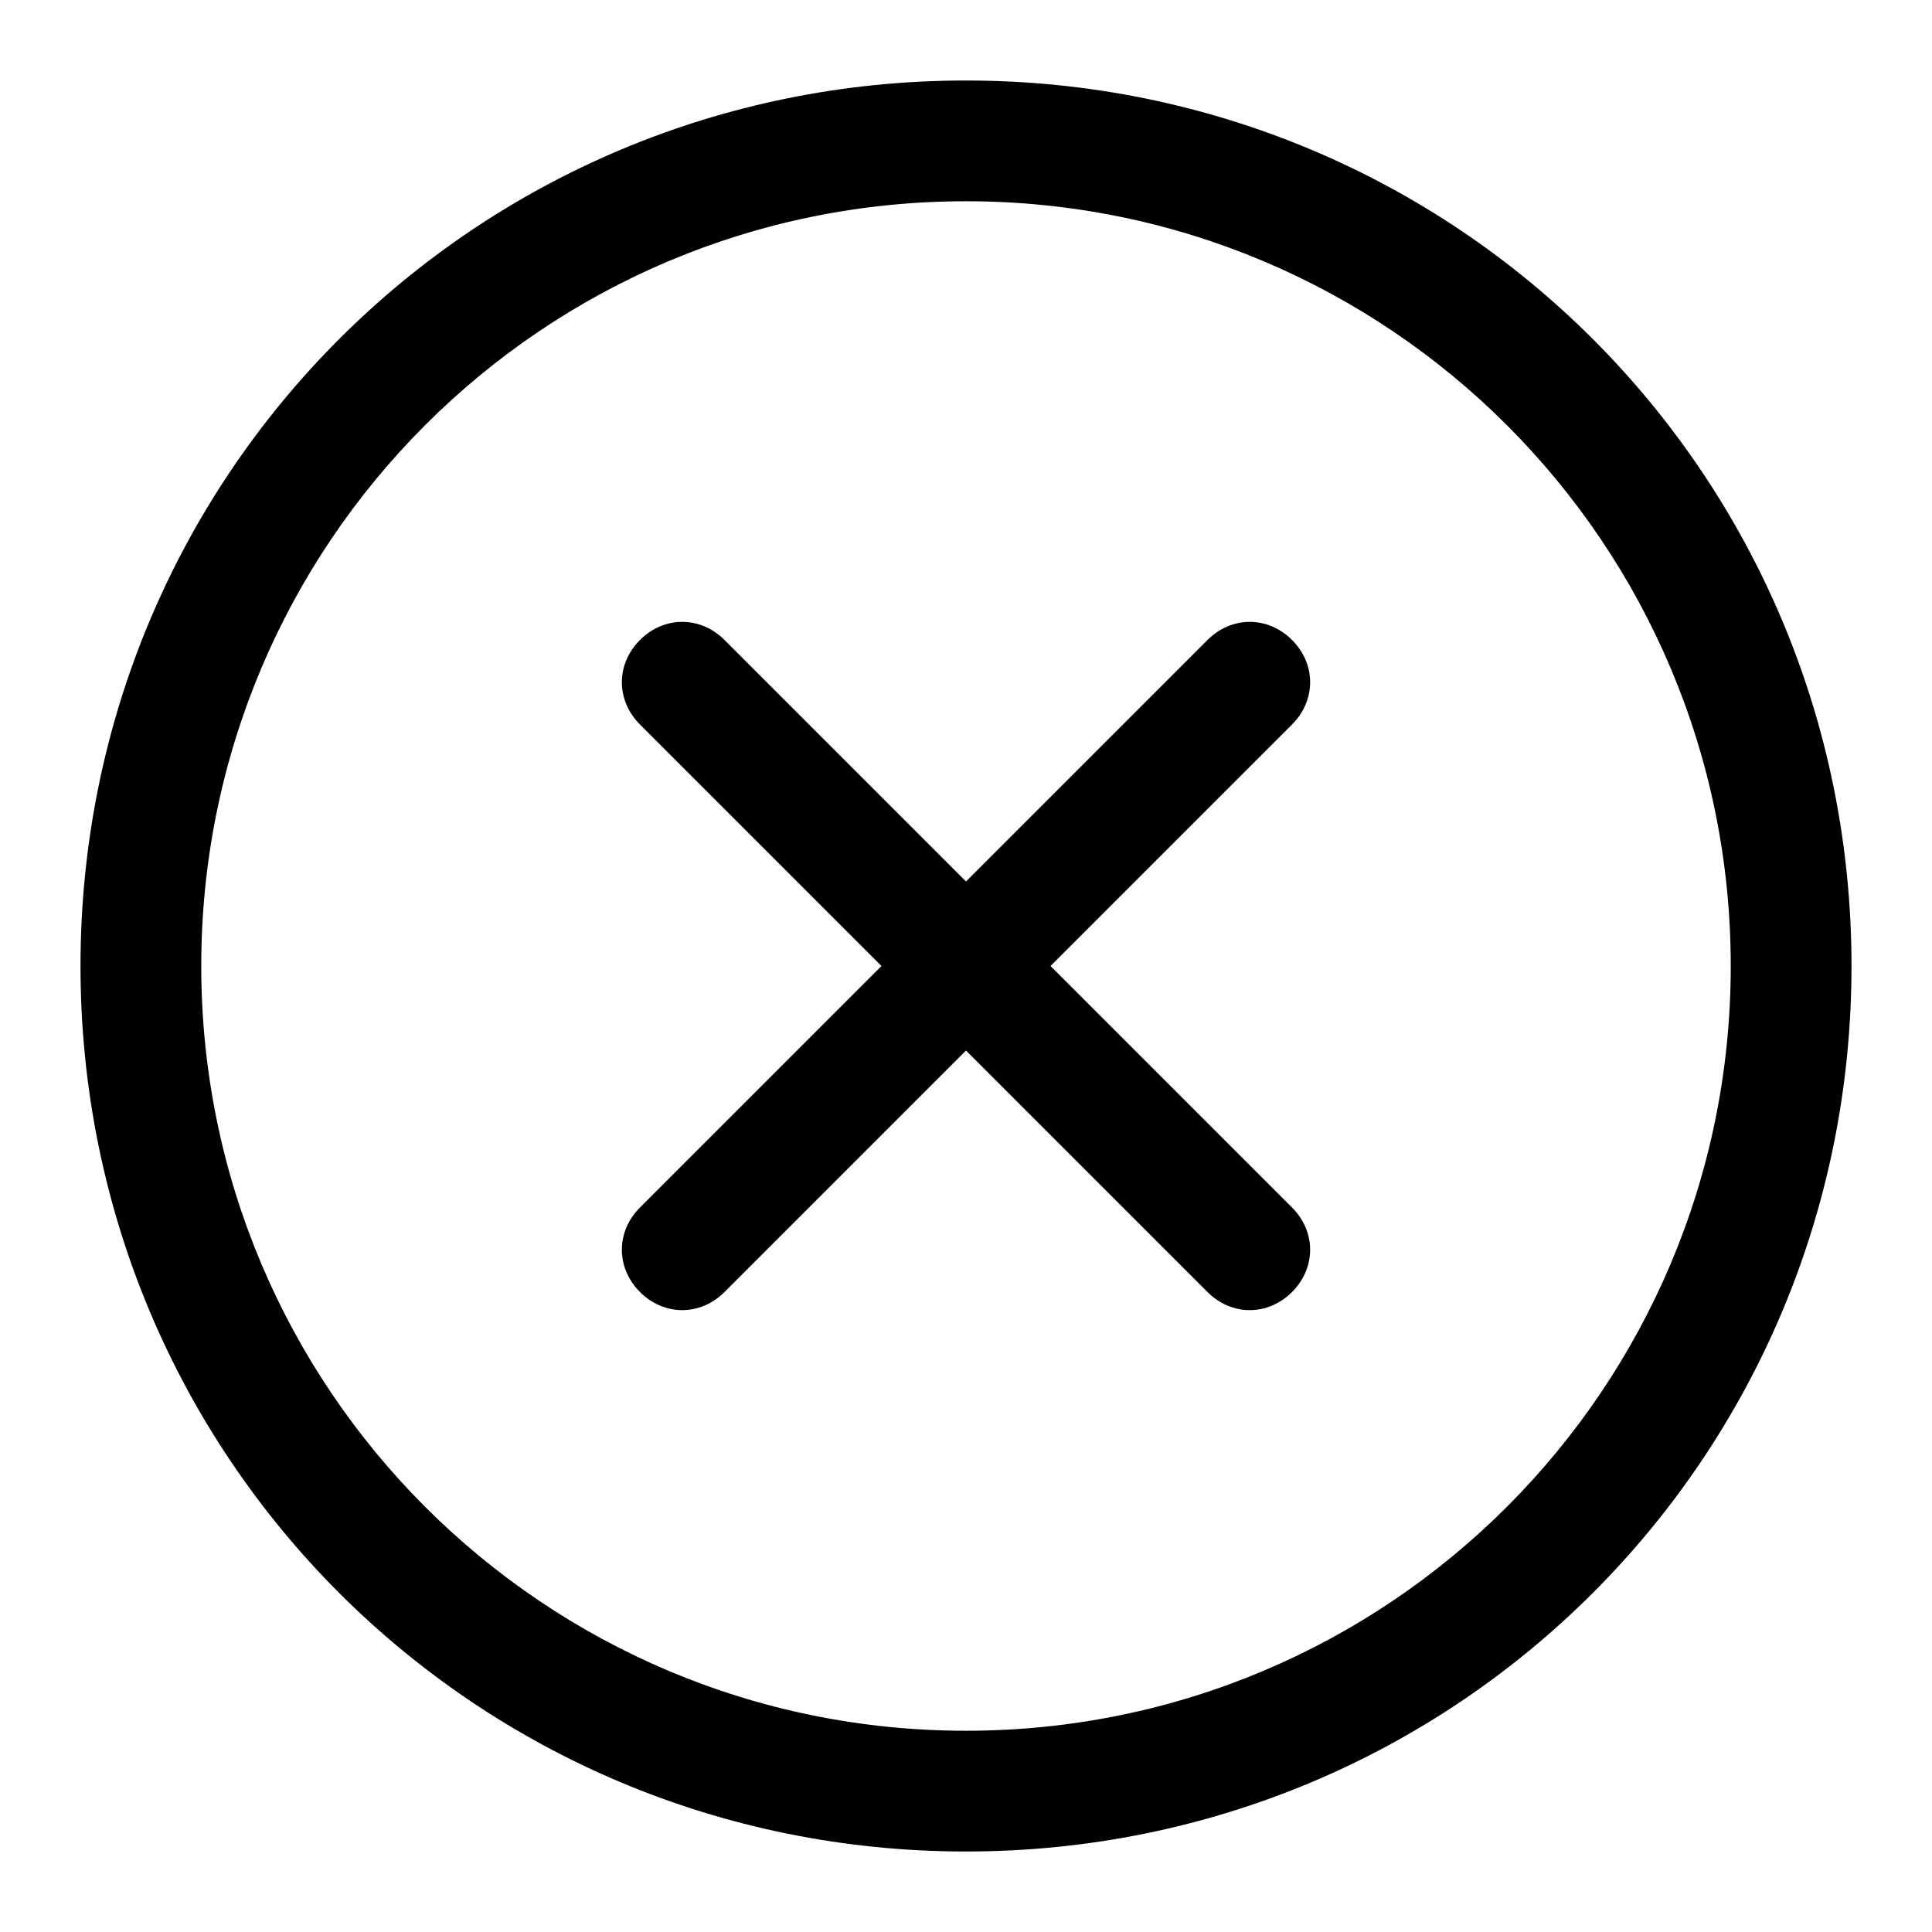
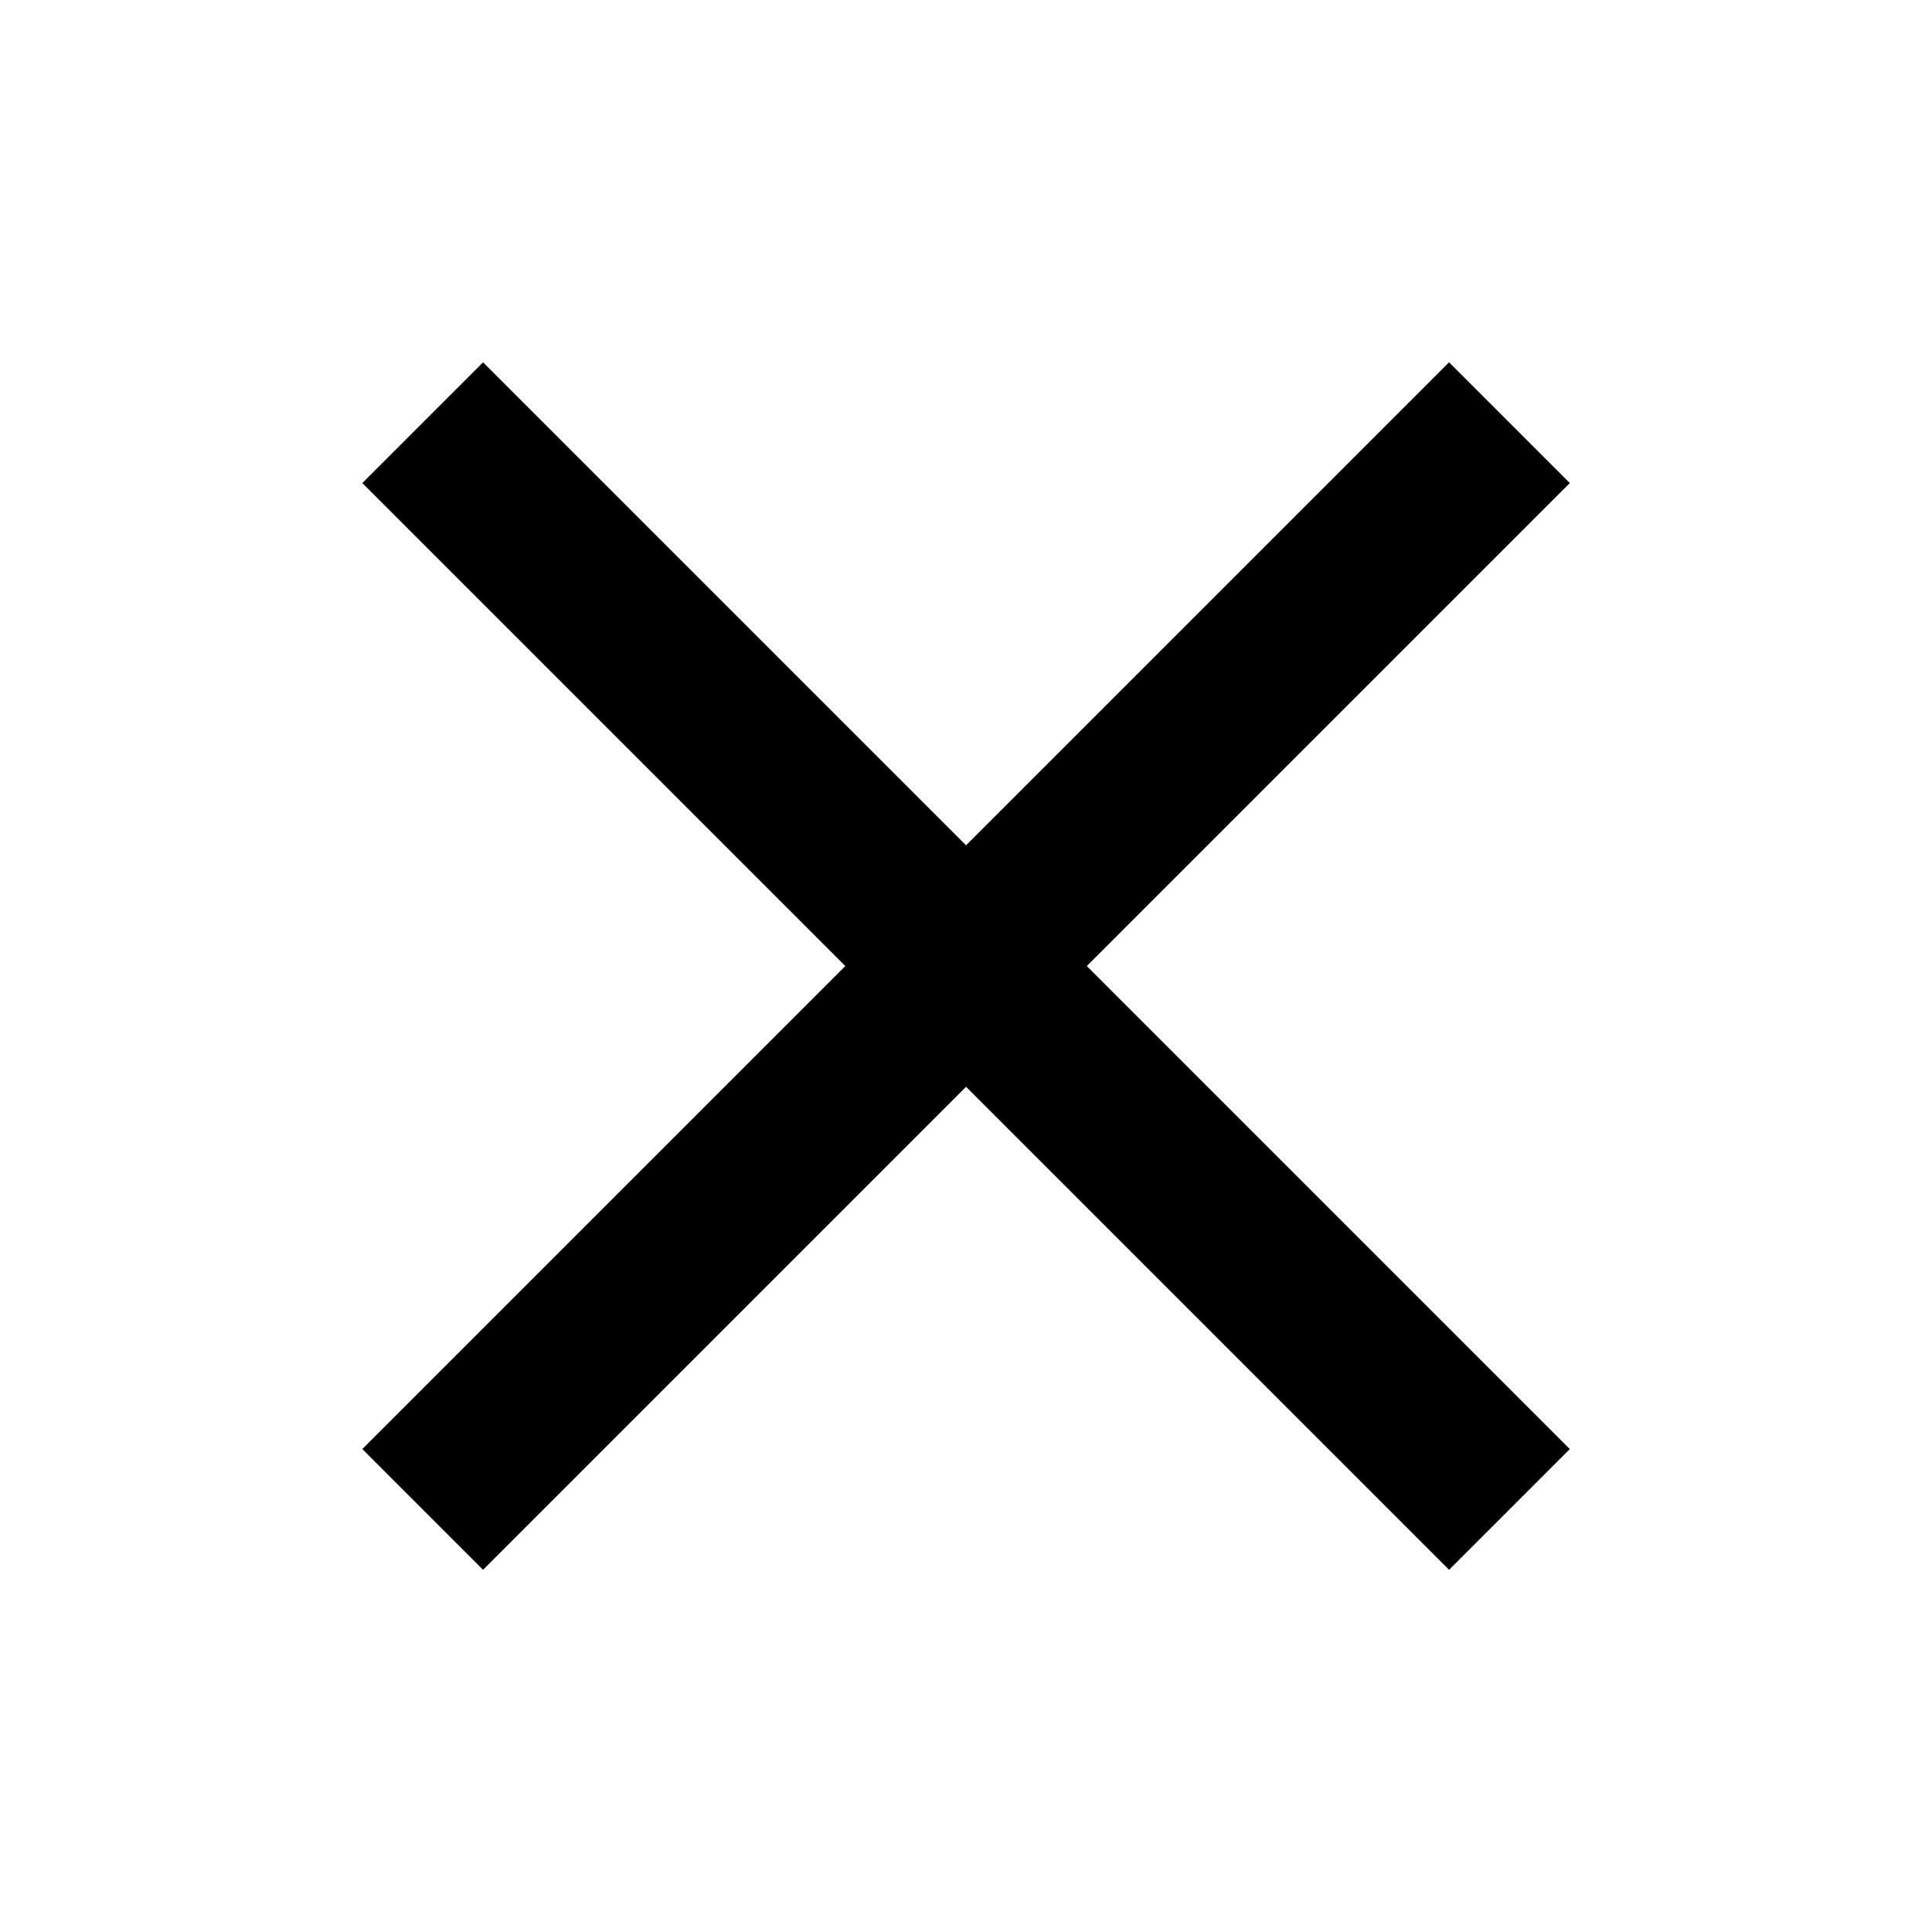
- <svg xmlns="http://www.w3.org/2000/svg" width="24px" height="24px" viewBox="0 0 24 24" version="1.1">
-   <g id="icon/action/circle-close/default" stroke="none" stroke-width="1" fill="none" fill-rule="evenodd">
-     <path d="M12,1 C18.1,1 23,5.9 23,12 C23,18.1 18.1,23 12,23 C5.9,23 1,18.1 1,12 C1,5.9 5.9,1 12,1 Z M12,2.5 C6.75,2.5 2.5,6.75 2.5,12 C2.5,17.25 6.75,21.5 12,21.5 C17.25,21.5 21.5,17.25 21.5,12 C21.5,6.75 17.25,2.5 12,2.5 Z M7.95,7.95 C8.25,7.65 8.7,7.65 9,7.95 L9,7.95 L12,10.95 L15,7.95 C15.3,7.65 15.75,7.65 16.05,7.95 C16.35,8.25 16.35,8.7 16.05,9 L16.05,9 L13.05,12 L16.05,15 C16.35,15.3 16.35,15.75 16.05,16.05 C15.75,16.35 15.3,16.35 15,16.05 L15,16.05 L12,13.05 L9,16.05 C8.7,16.35 8.25,16.35 7.95,16.05 C7.65,15.75 7.65,15.3 7.95,15 L7.95,15 L10.95,12 L7.95,9 C7.65,8.7 7.65,8.25 7.95,7.95 Z" id="Combined-Shape" fill="#000000" />
-   </g>
+ <svg xmlns="http://www.w3.org/2000/svg" viewBox="0 0 16 16" height="16" width="16" xml:space="preserve" style="fill-rule:evenodd;clip-rule:evenodd;stroke-linejoin:round;stroke-miterlimit:2">
+   <path d="M6.4 19 5 17.6l5.6-5.6L5 6.4 6.4 5l5.6 5.6L17.6 5 19 6.4 13.4 12l5.6 5.6-1.4 1.4-5.6-5.6L6.4 19Z" style="fill-rule:nonzero" transform="matrix(.71429 0 0 .71429 -.571 -.571)" />
</svg>
